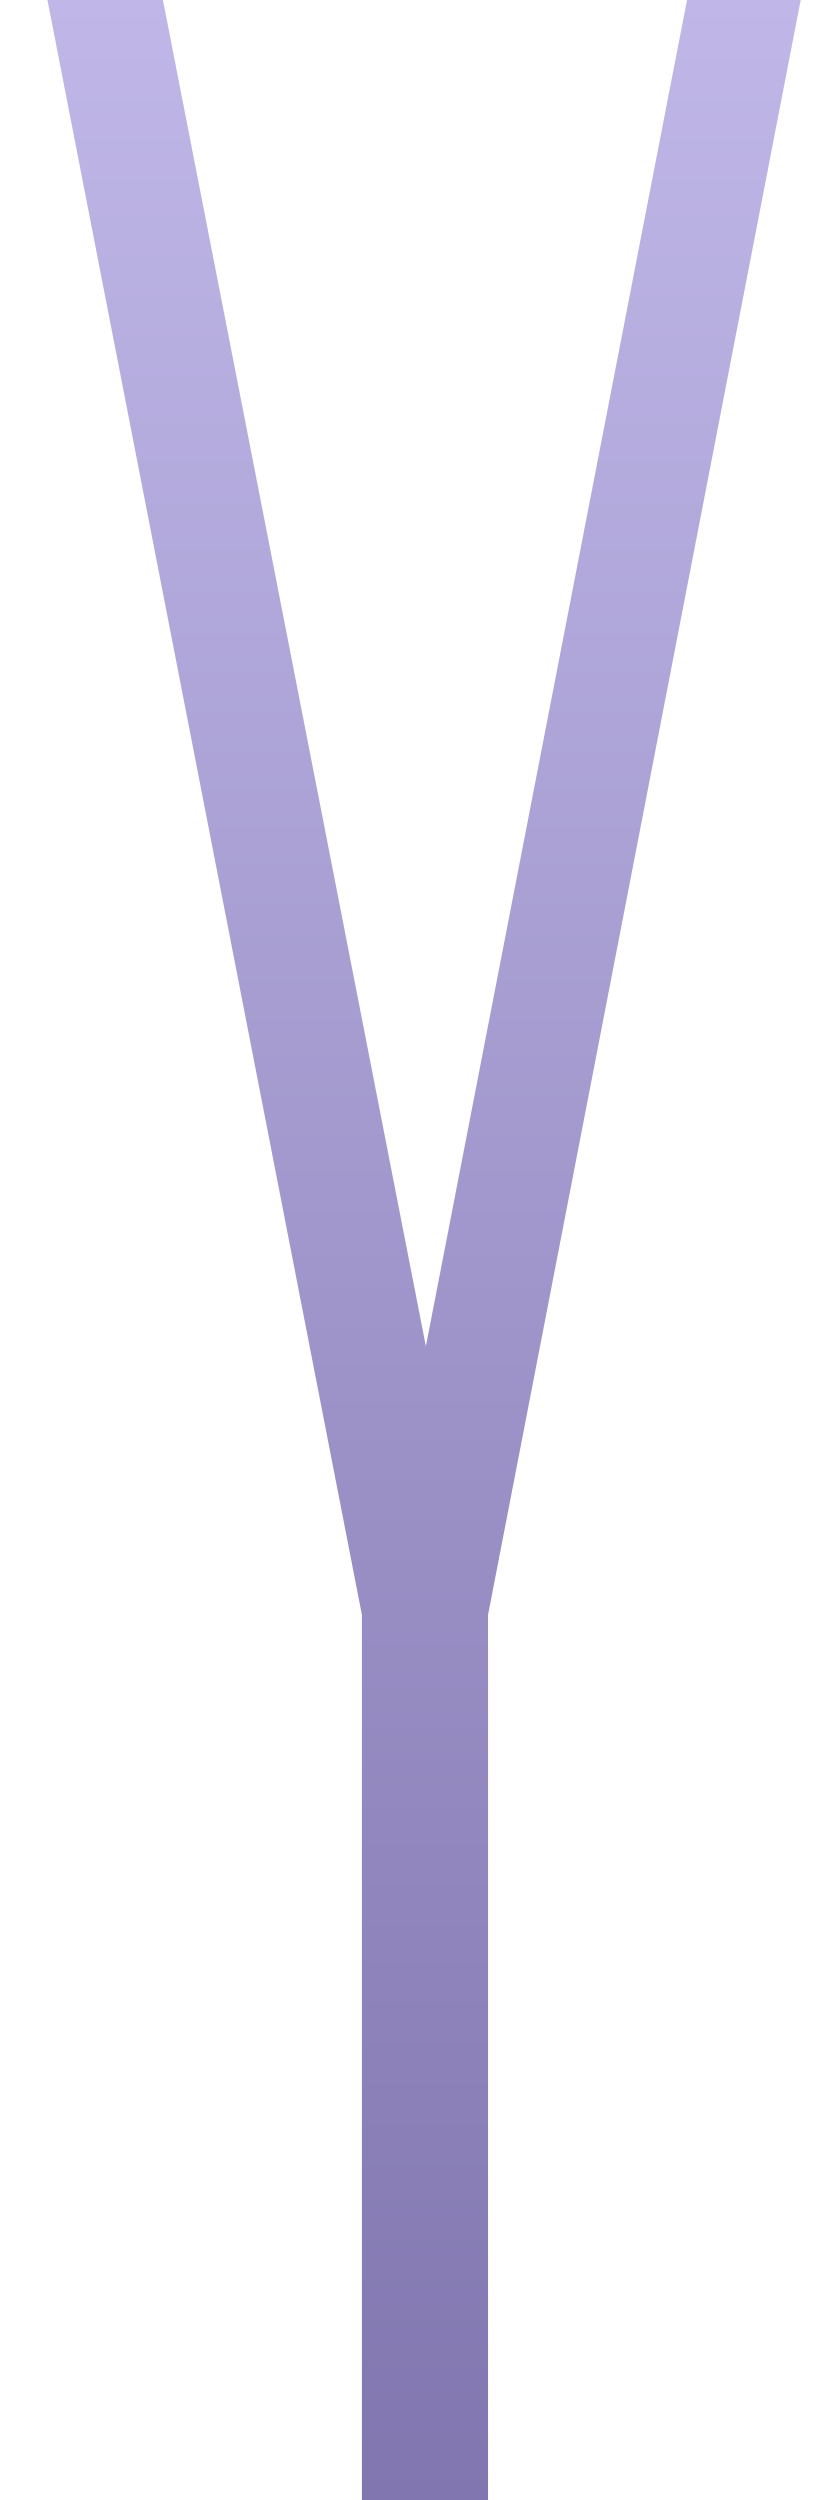
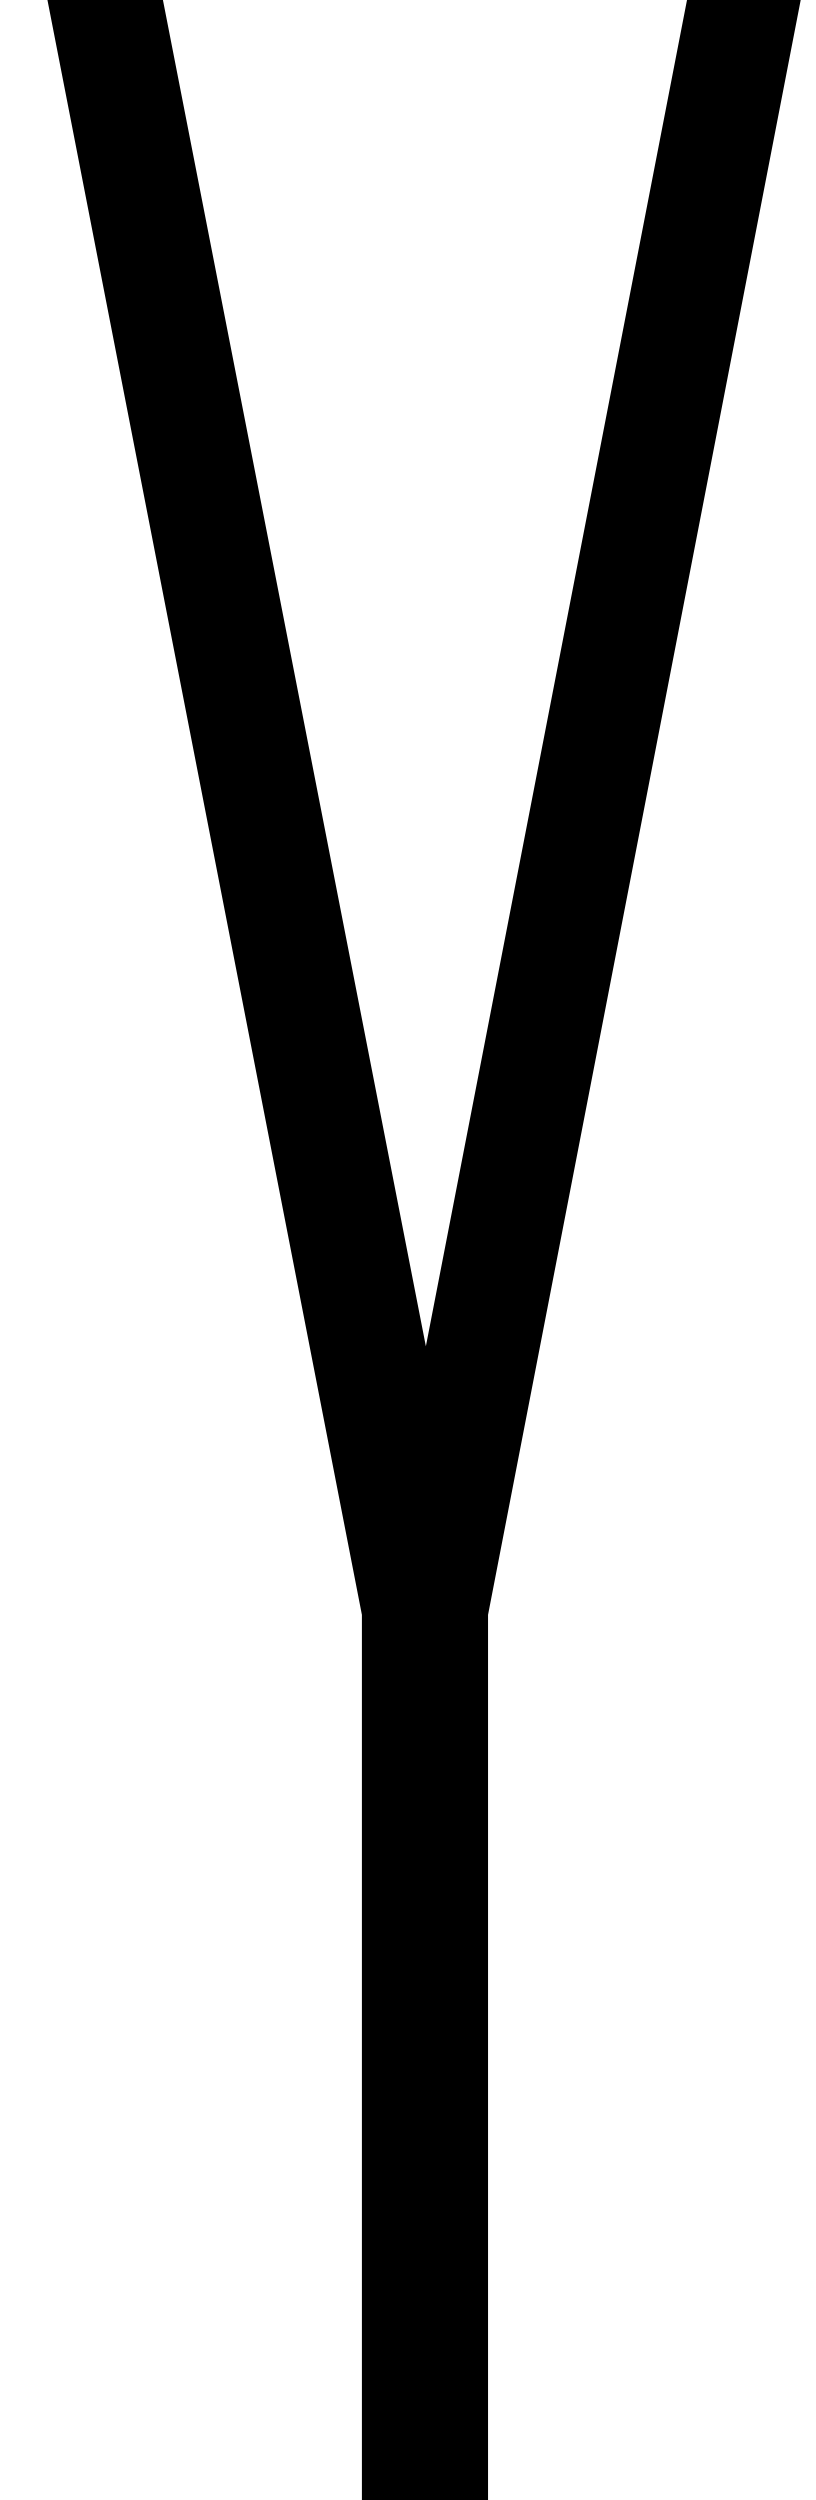
<svg xmlns="http://www.w3.org/2000/svg" width="15" height="46" viewBox="0 0 15 46" fill="none">
  <path d="M14.733 0L8.98 29.713V46H6.659V29.713L0.873 0H2.998L7.836 24.772L12.641 0H14.733Z" fill="url(#paint0_linear_1_12)" />
  <defs>
    <linearGradient id="paint0_linear_1_12" x1="7.803" y1="0" x2="7.803" y2="46" gradientUnits="userSpaceOnUse">
-       <stop stop-color="#C0B7E8" />
-       <stop offset="1" stop-color="#8176AF" />
+       <stop stopColor="#C0B7E8" />
+       <stop offset="1" stopColor="#8176AF" />
    </linearGradient>
  </defs>
</svg>
